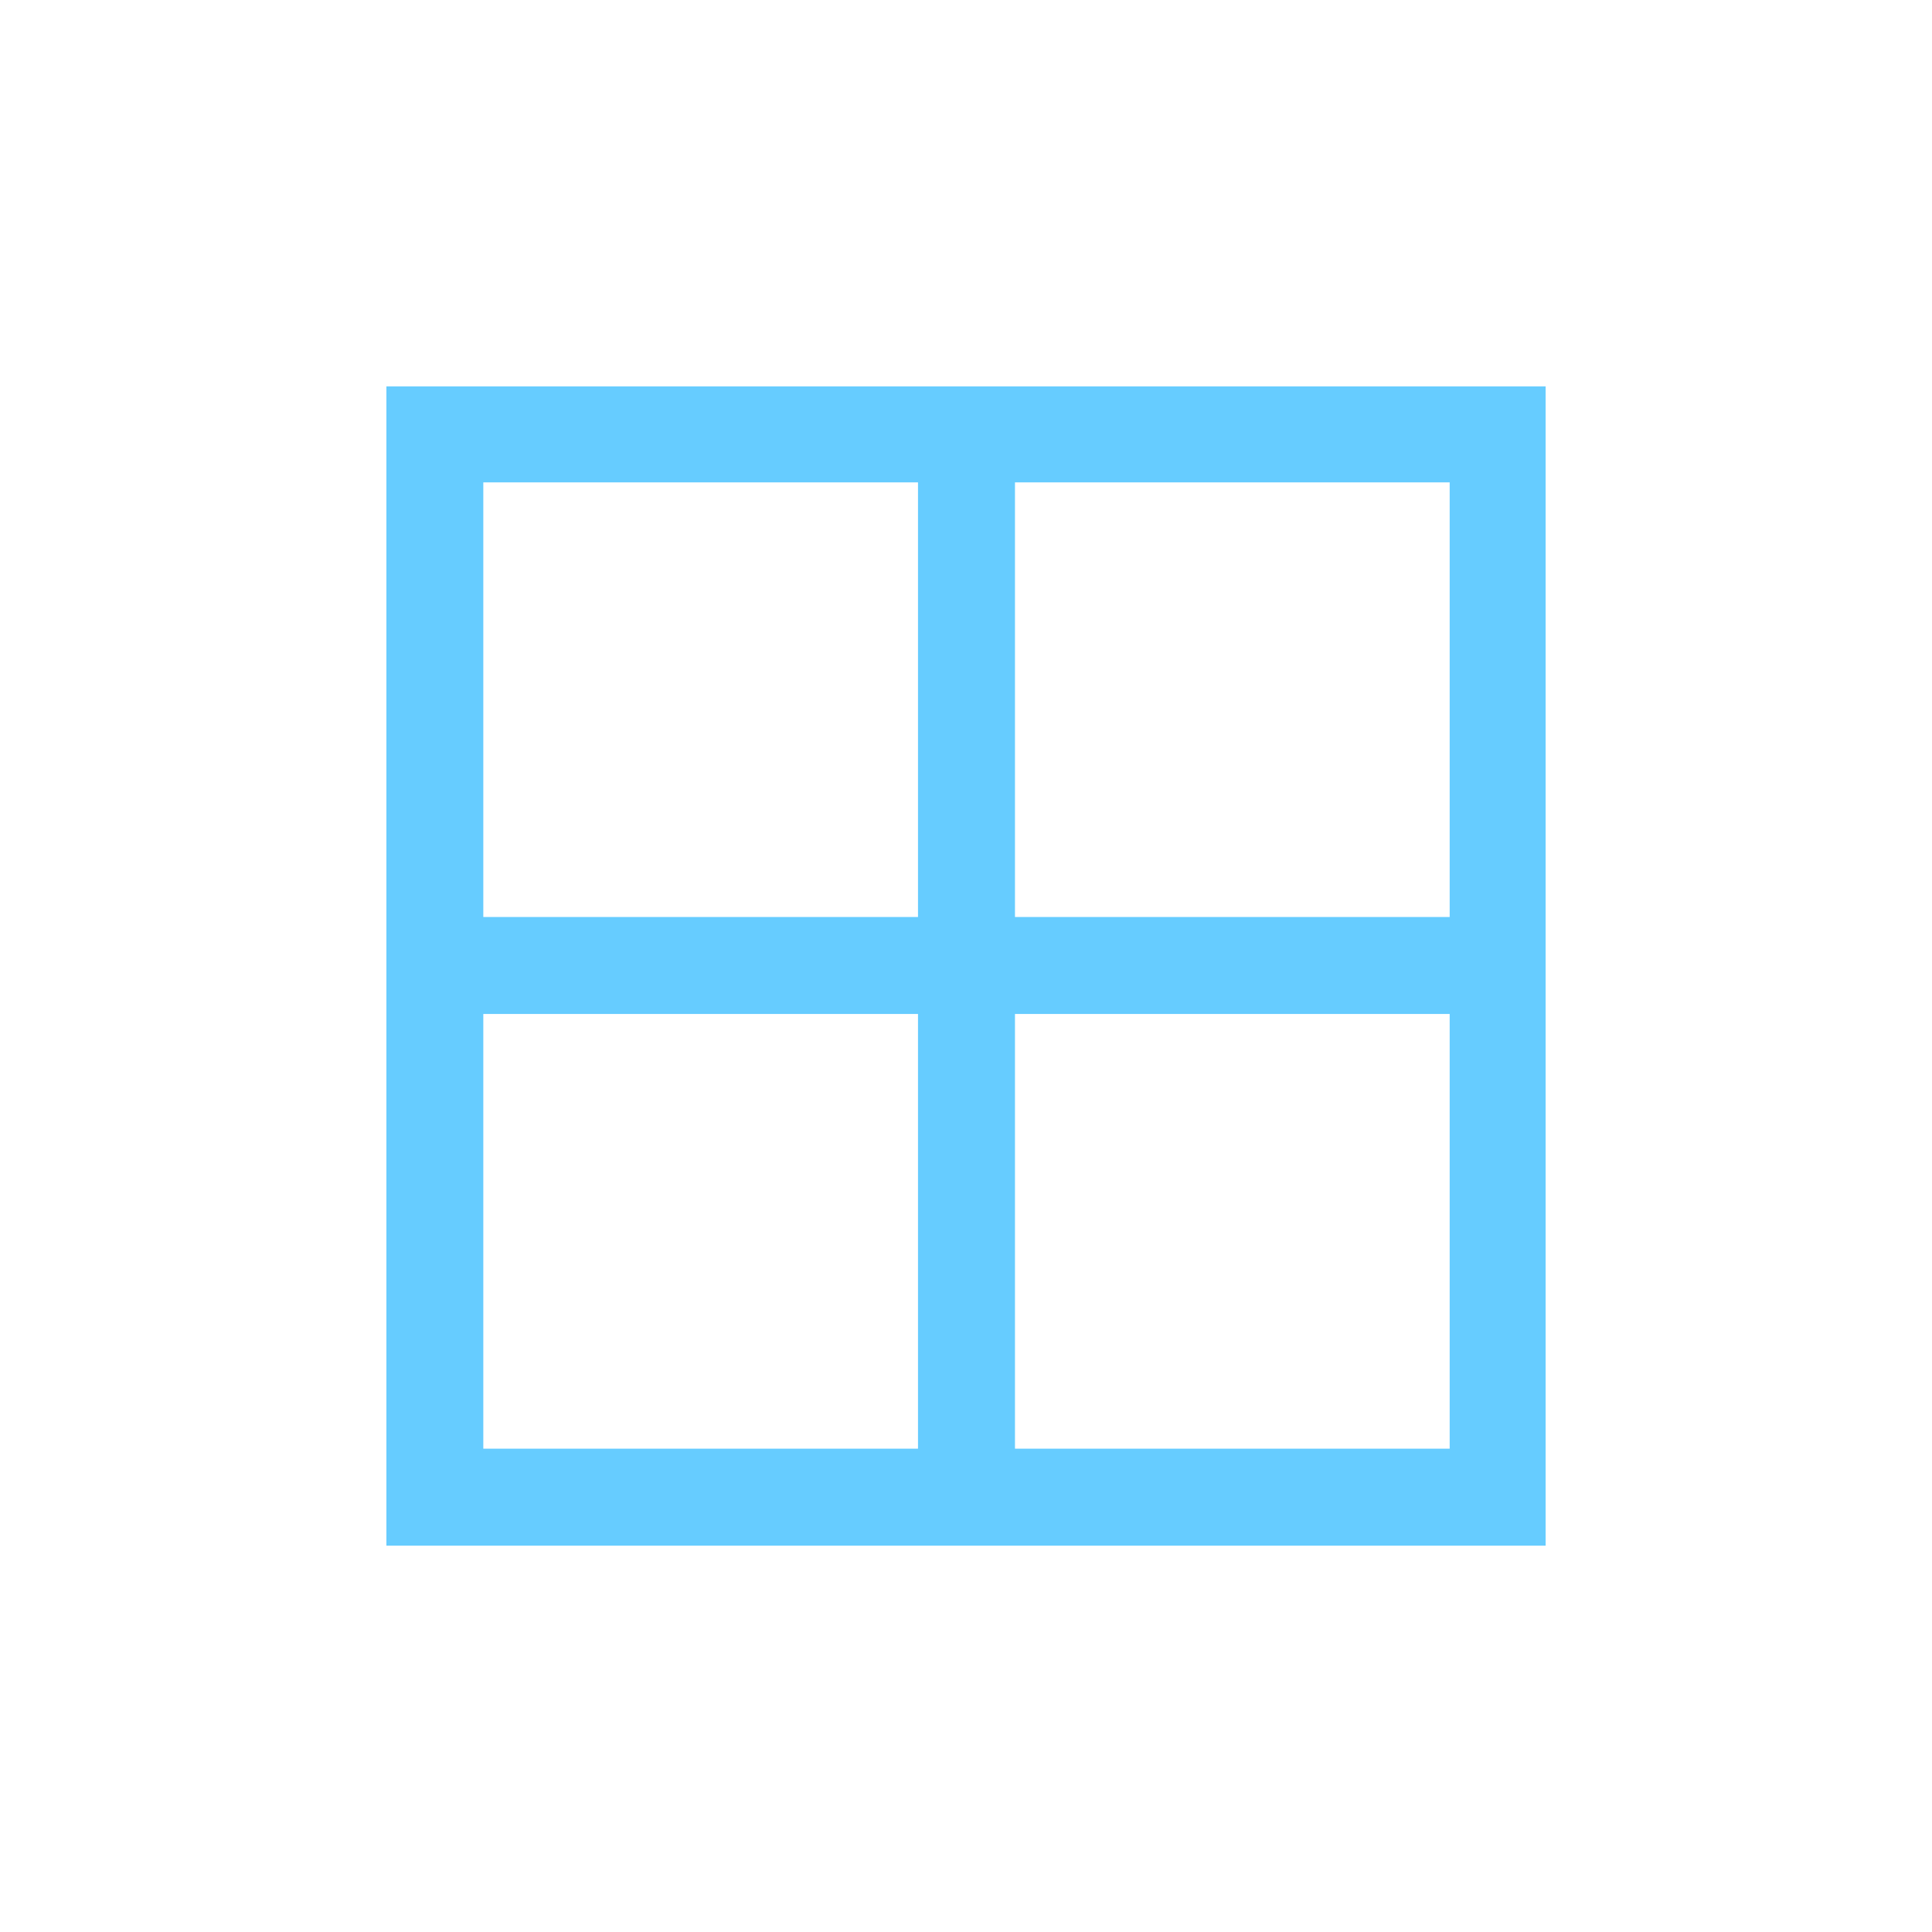
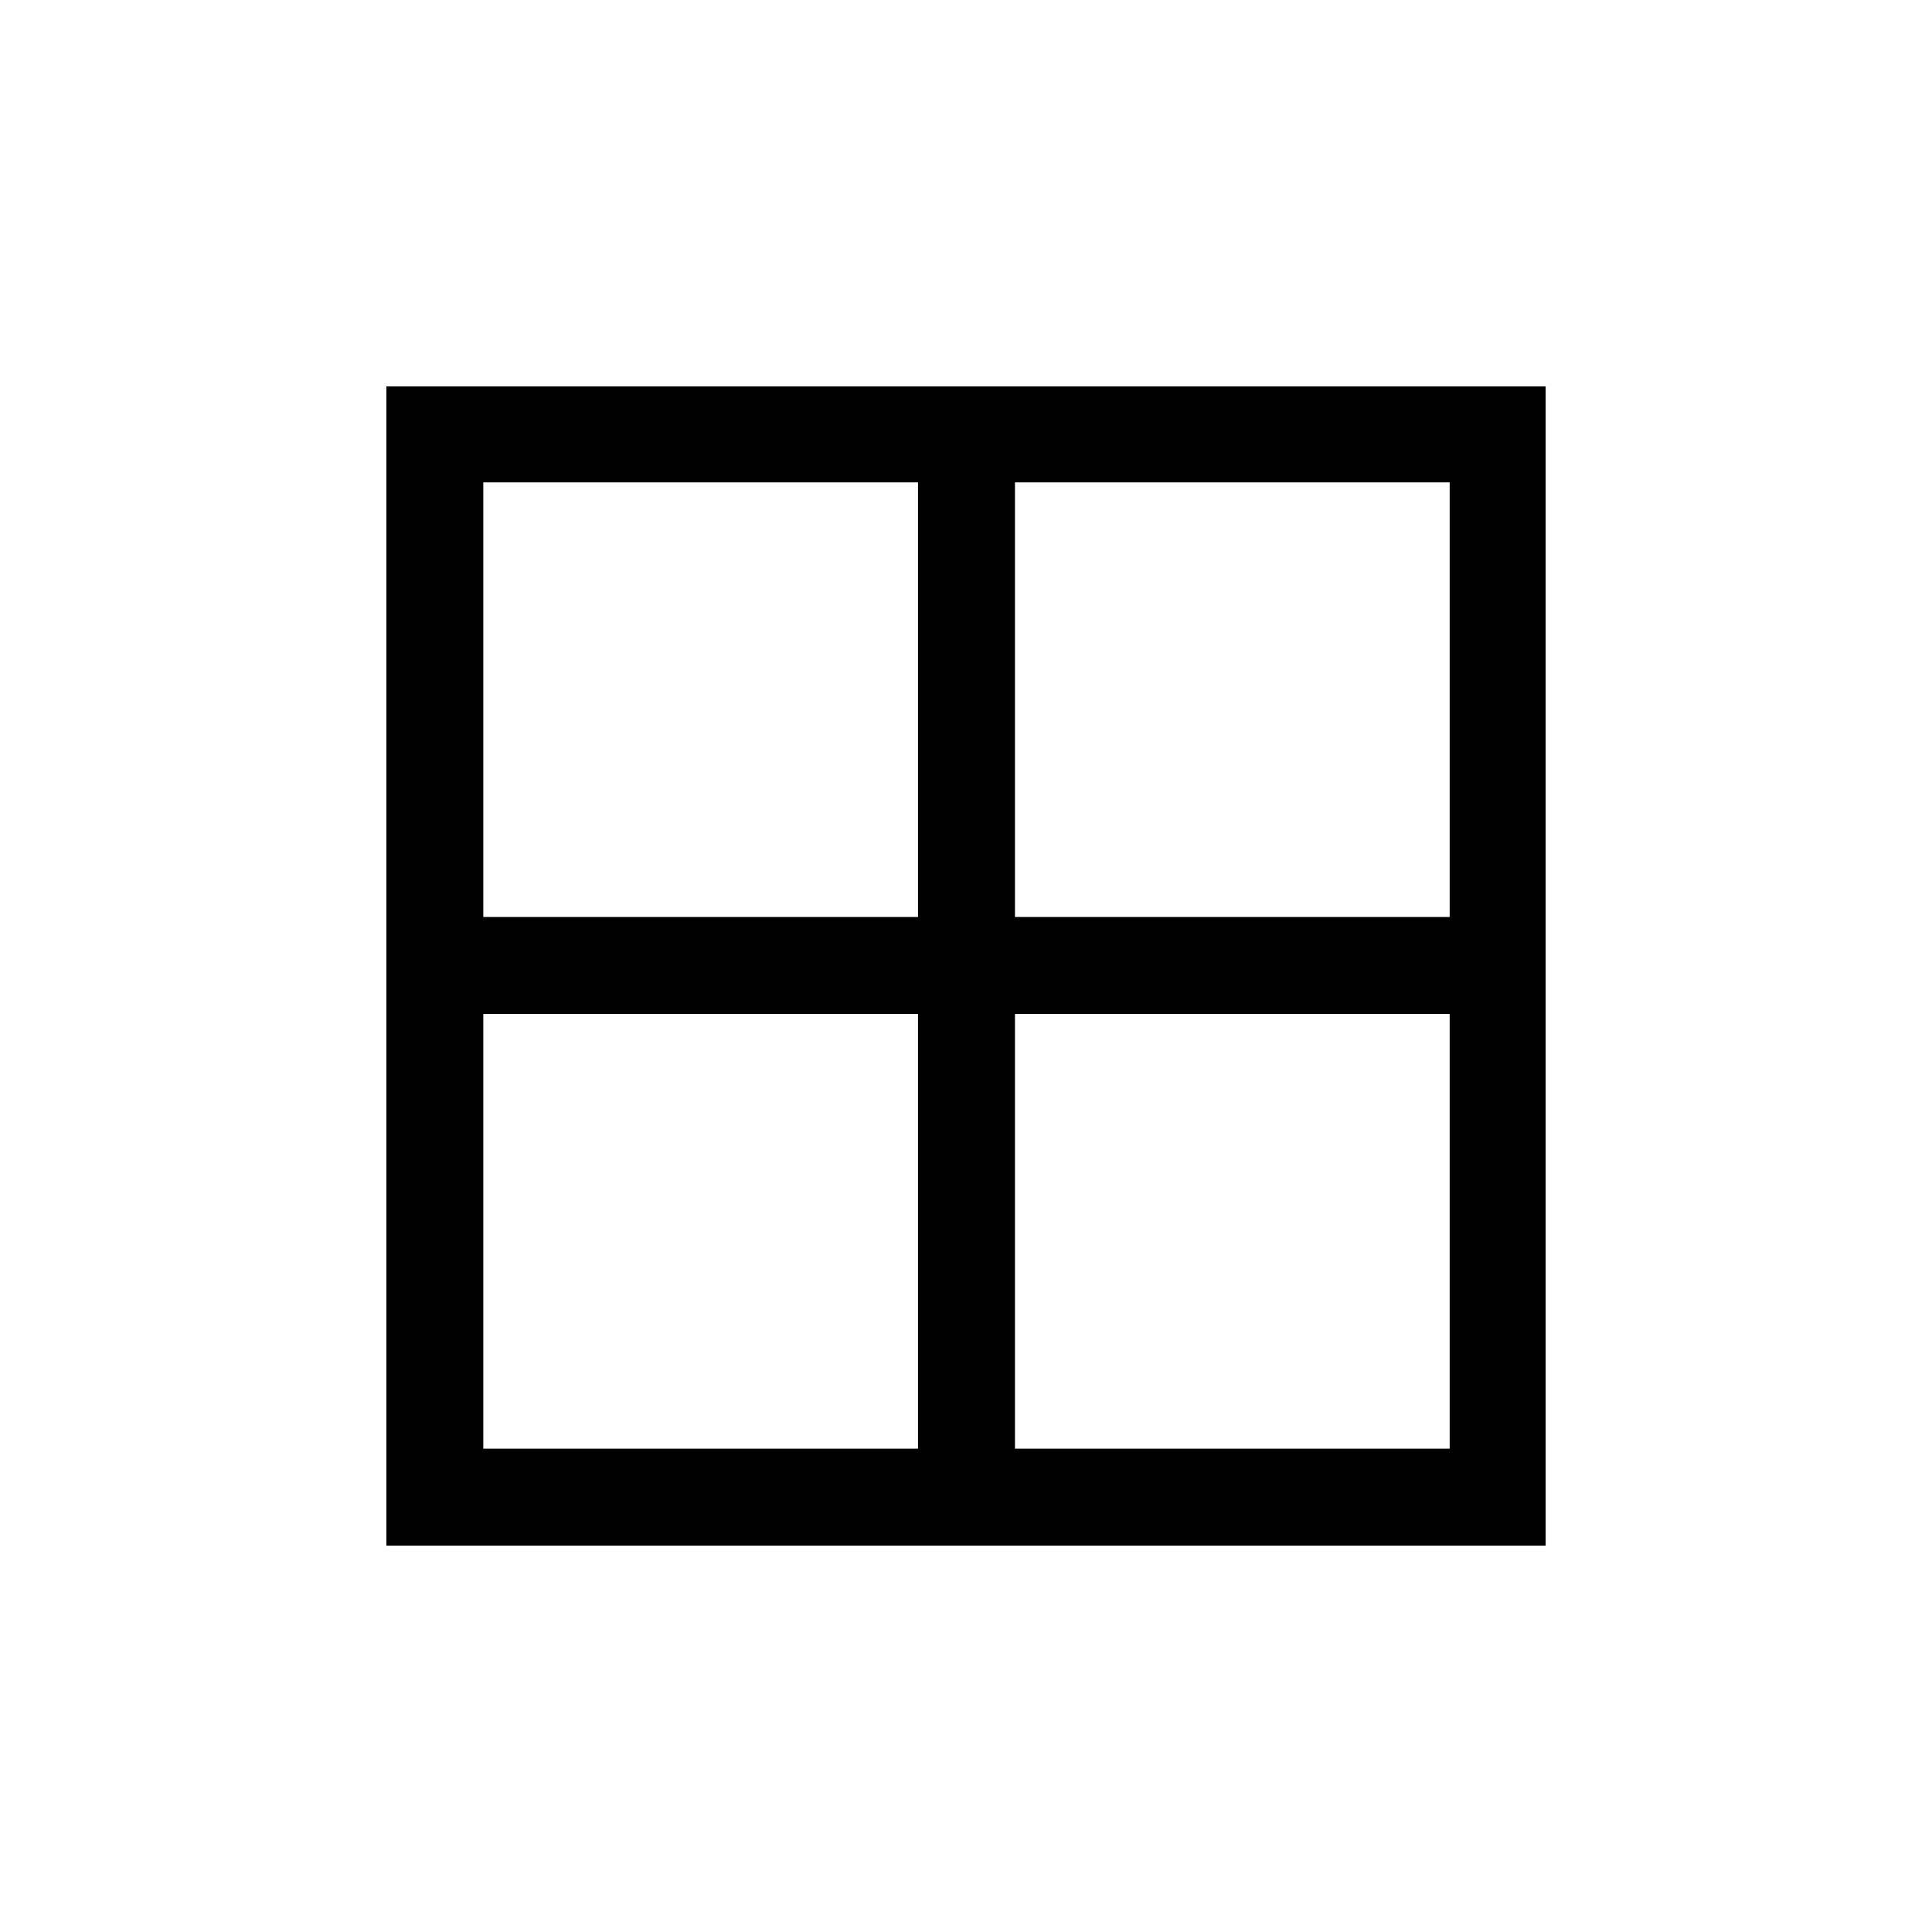
<svg xmlns="http://www.w3.org/2000/svg" width="22" height="22" viewBox="0 0 26.458 26.458" style="display:block">
  <g transform="translate(-26.45833)">
-     <path fill="#6cf" d="M 31.75,21.167 V 5.292 H 47.625 V 21.167 Z M 46.311,13.886 h -5.953 v 5.953 h 5.953 z m -7.281,5.953 v -5.953 h -5.953 v 5.953 z m -5.953,-7.281 h 5.953 V 6.606 h -5.953 z m 7.281,0 H 46.311 V 6.606 h -5.953 z" id="text6" style="font-size:27.459px;line-height:1.25;font-family:'Noto Sans Symbols 2';-inkscape-font-specification:'Noto Sans Symbols 2, Normal';stroke-width:0.286" aria-label="⊞" />
+     <path fill="#000" d="M 31.75,21.167 V 5.292 H 47.625 V 21.167 Z M 46.311,13.886 h -5.953 v 5.953 h 5.953 z m -7.281,5.953 v -5.953 h -5.953 v 5.953 z m -5.953,-7.281 h 5.953 V 6.606 h -5.953 z m 7.281,0 H 46.311 V 6.606 h -5.953 z" id="text6" style="font-size:27.459px;line-height:1.25;font-family:'Noto Sans Symbols 2';-inkscape-font-specification:'Noto Sans Symbols 2, Normal';stroke-width:0.286" aria-label="⊞" />
  </g>
</svg>
